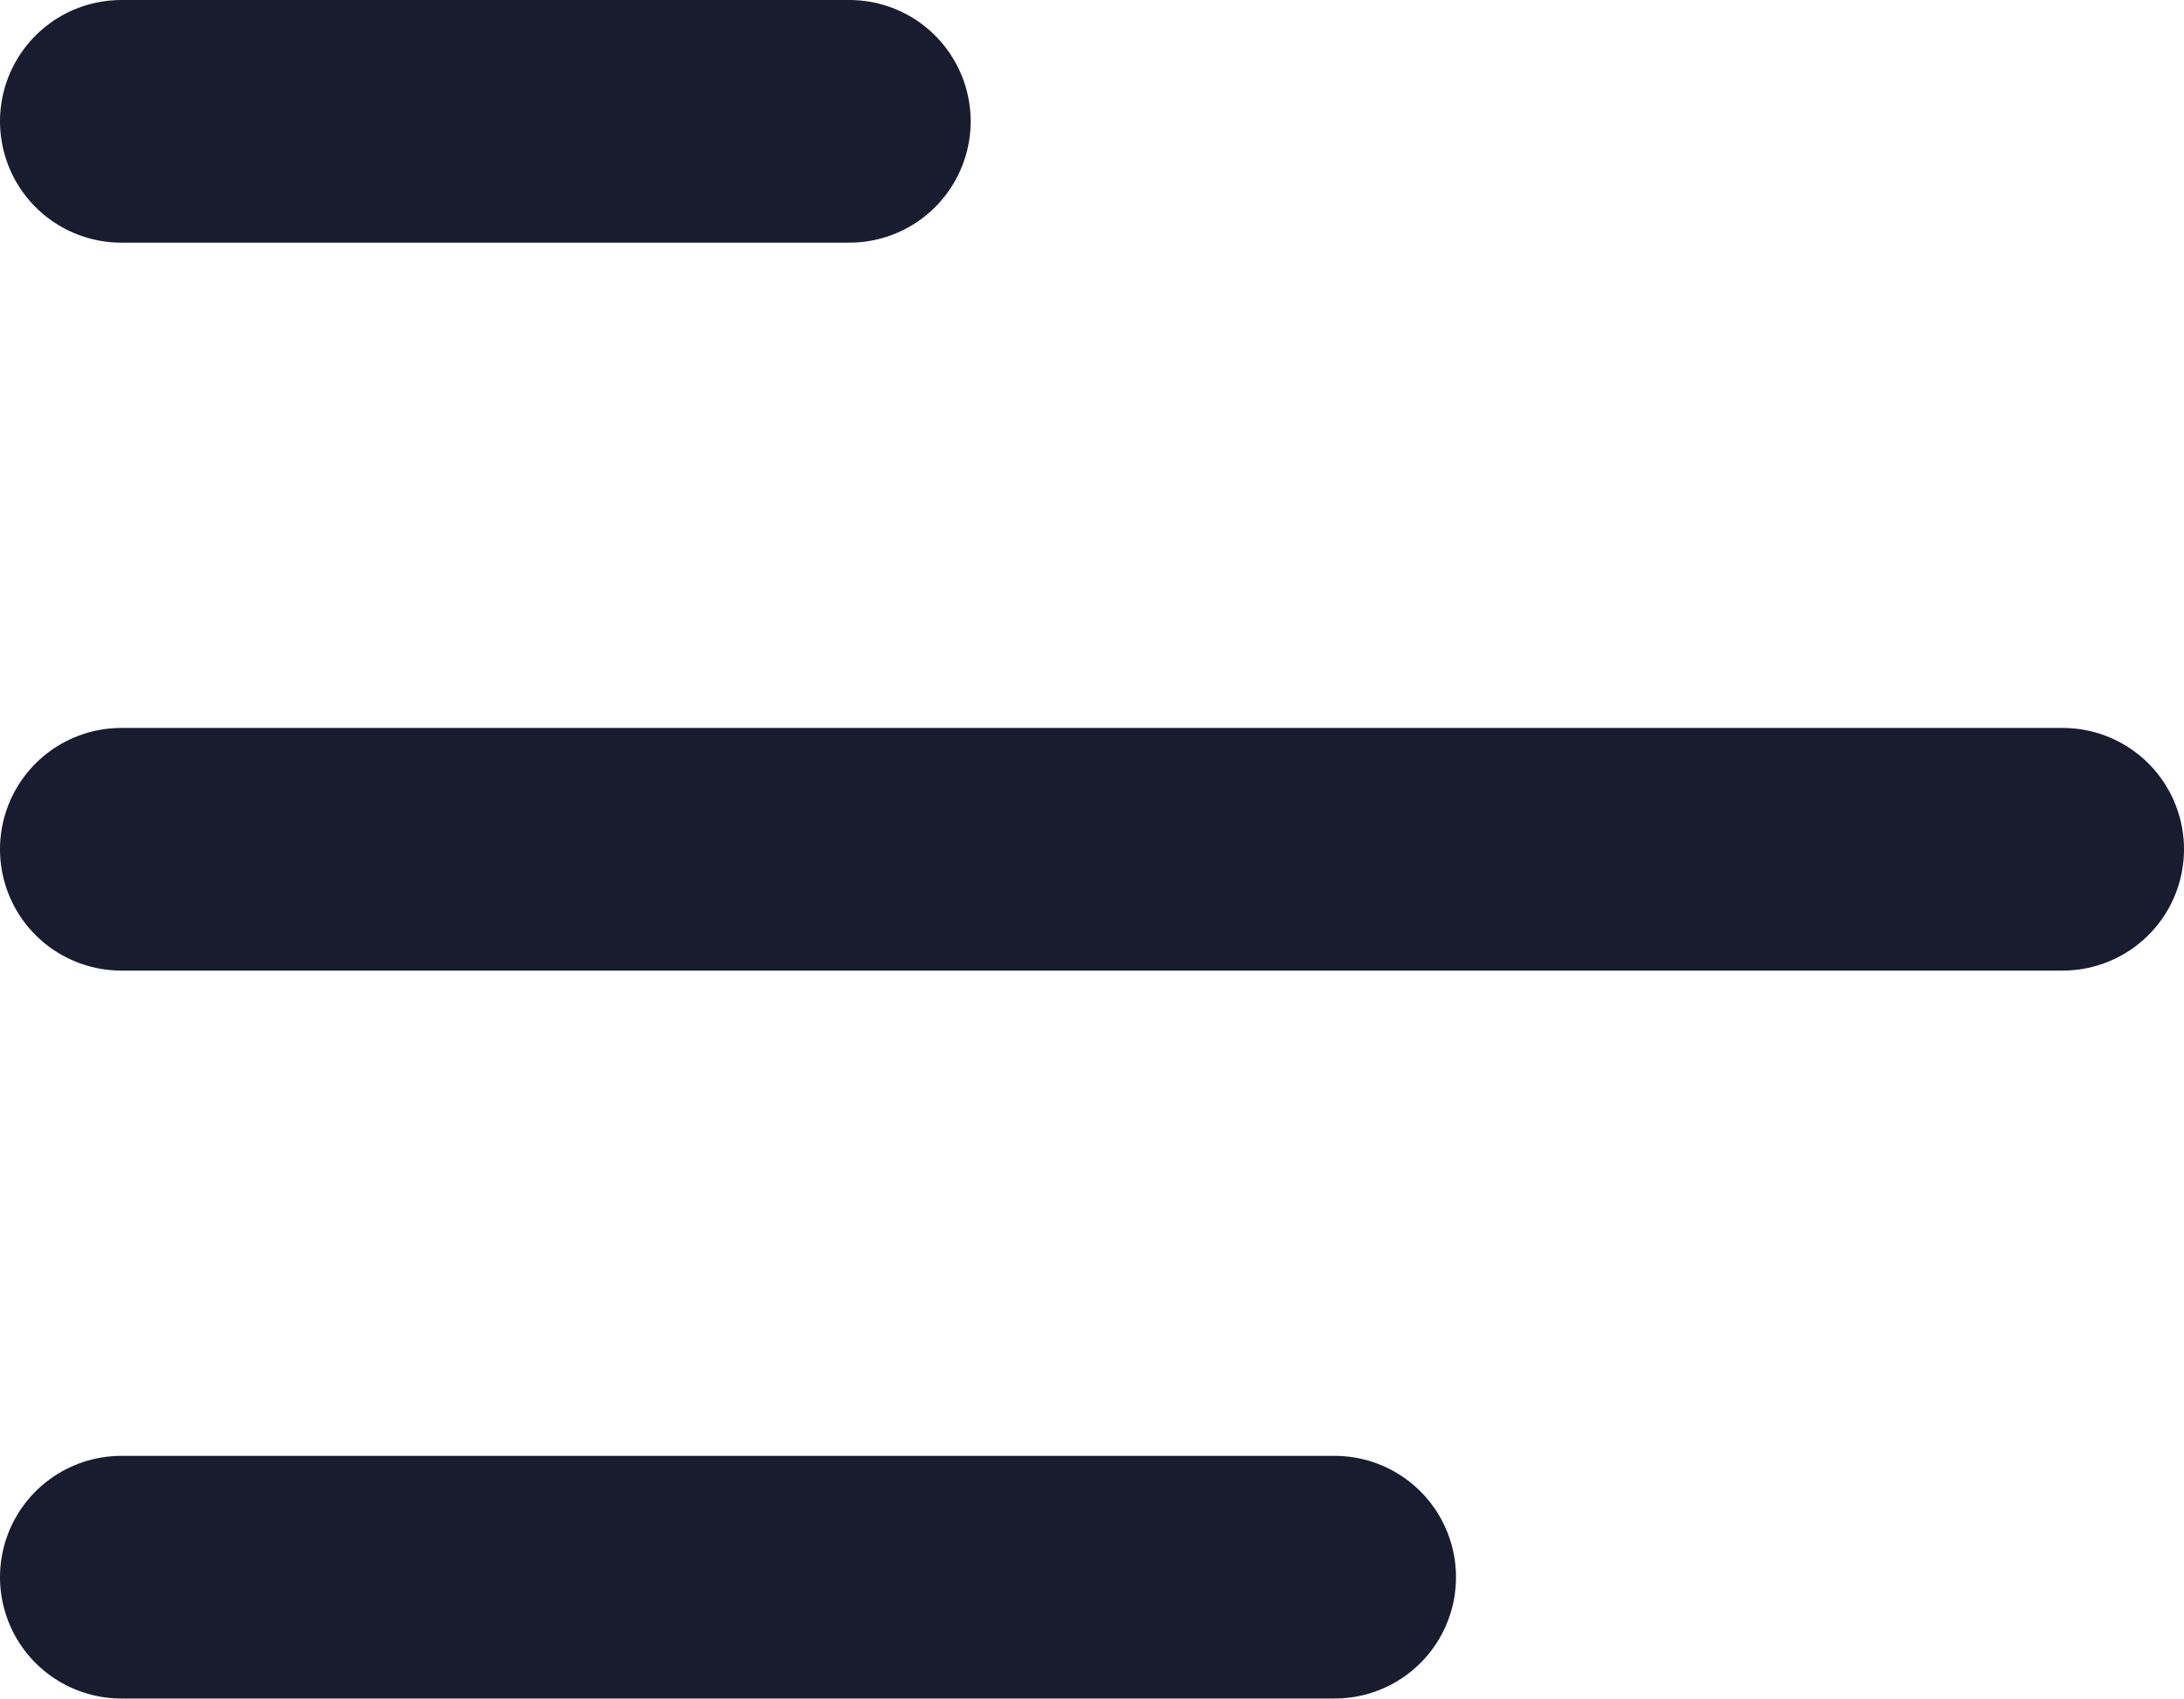
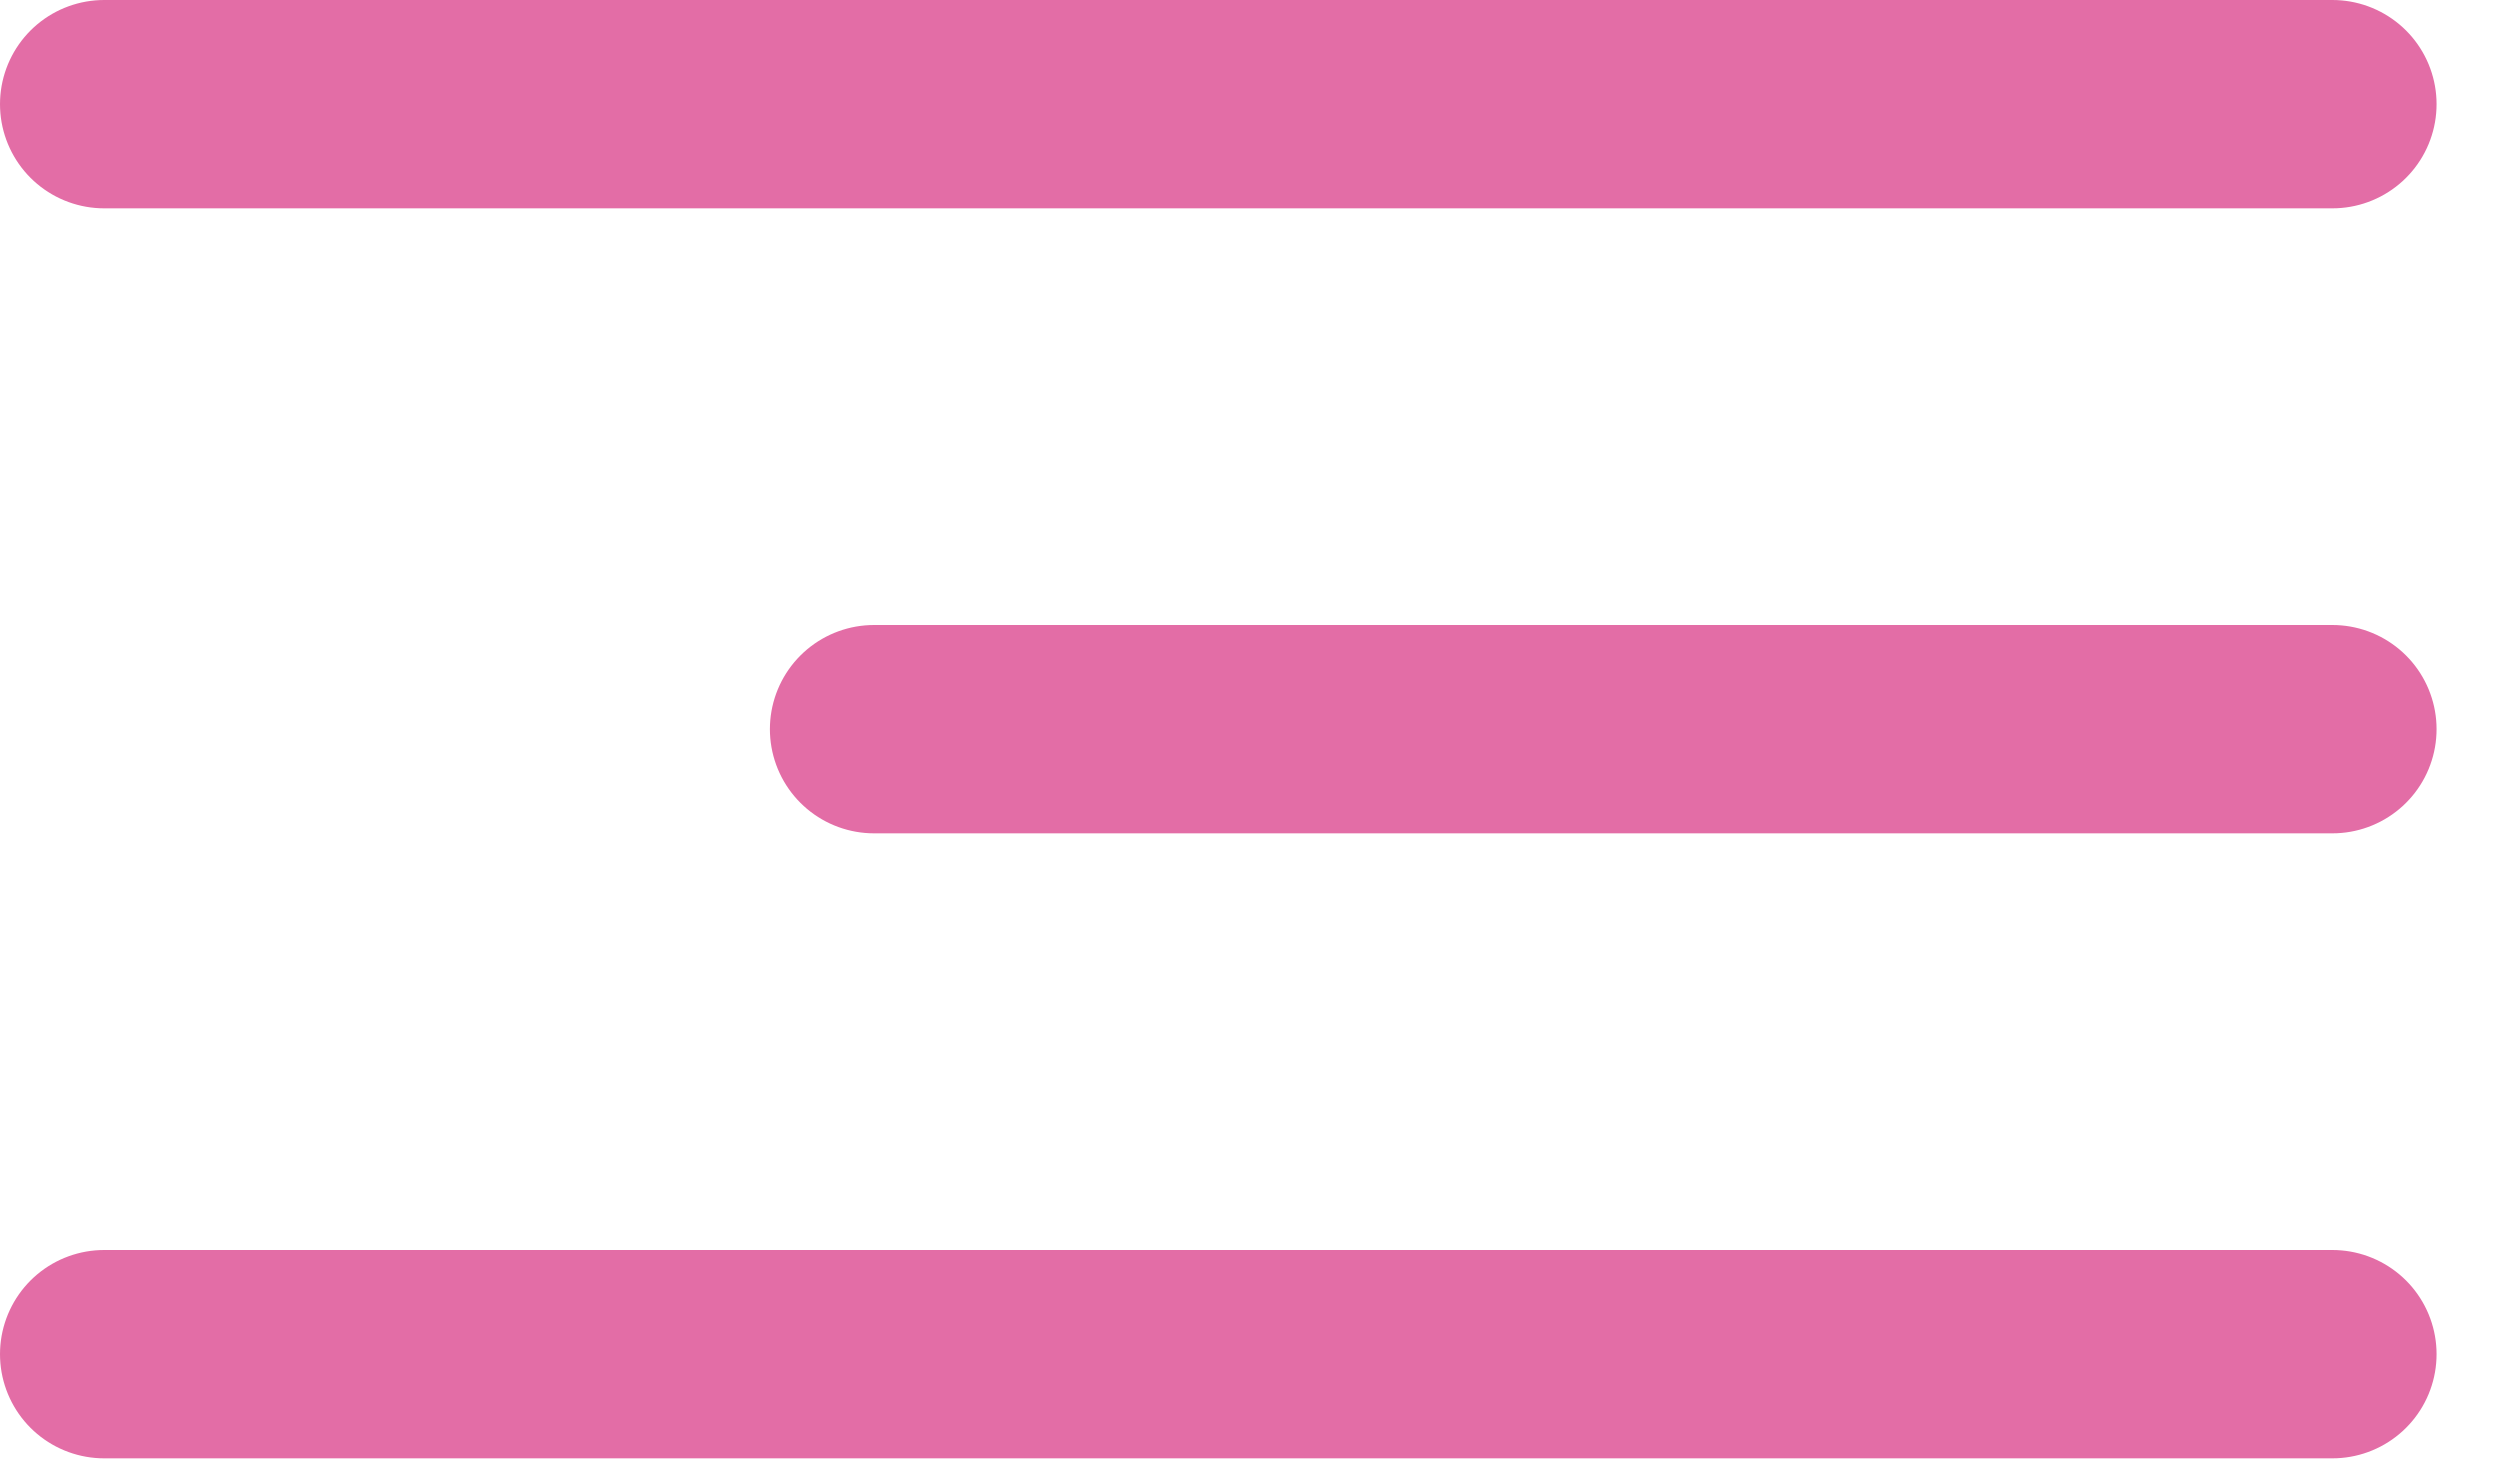
- <svg xmlns="http://www.w3.org/2000/svg" width="18" height="14" viewBox="0 0 18 14" fill="none">
-   <path d="M1 13H11" stroke="#181C2E" stroke-width="2" stroke-linecap="round" stroke-linejoin="round" />
-   <path d="M1 7L17 7" stroke="#181C2E" stroke-width="2" stroke-linecap="round" stroke-linejoin="round" />
-   <path d="M1 1L7 1" stroke="#181C2E" stroke-width="2" stroke-linecap="round" stroke-linejoin="round" />
+ <svg xmlns="http://www.w3.org/2000/svg" width="24" height="14" viewBox="0 0 24 14" fill="none">
+   <path d="M1 1H22.391" stroke="#E36DA6" stroke-width="2" stroke-linecap="round" />
+   <path d="M8.391 7H22.391" stroke="#E36DA6" stroke-width="2" stroke-linecap="round" />
+   <path d="M1 13H22.391" stroke="#E36DA6" stroke-width="2" stroke-linecap="round" />
</svg>
